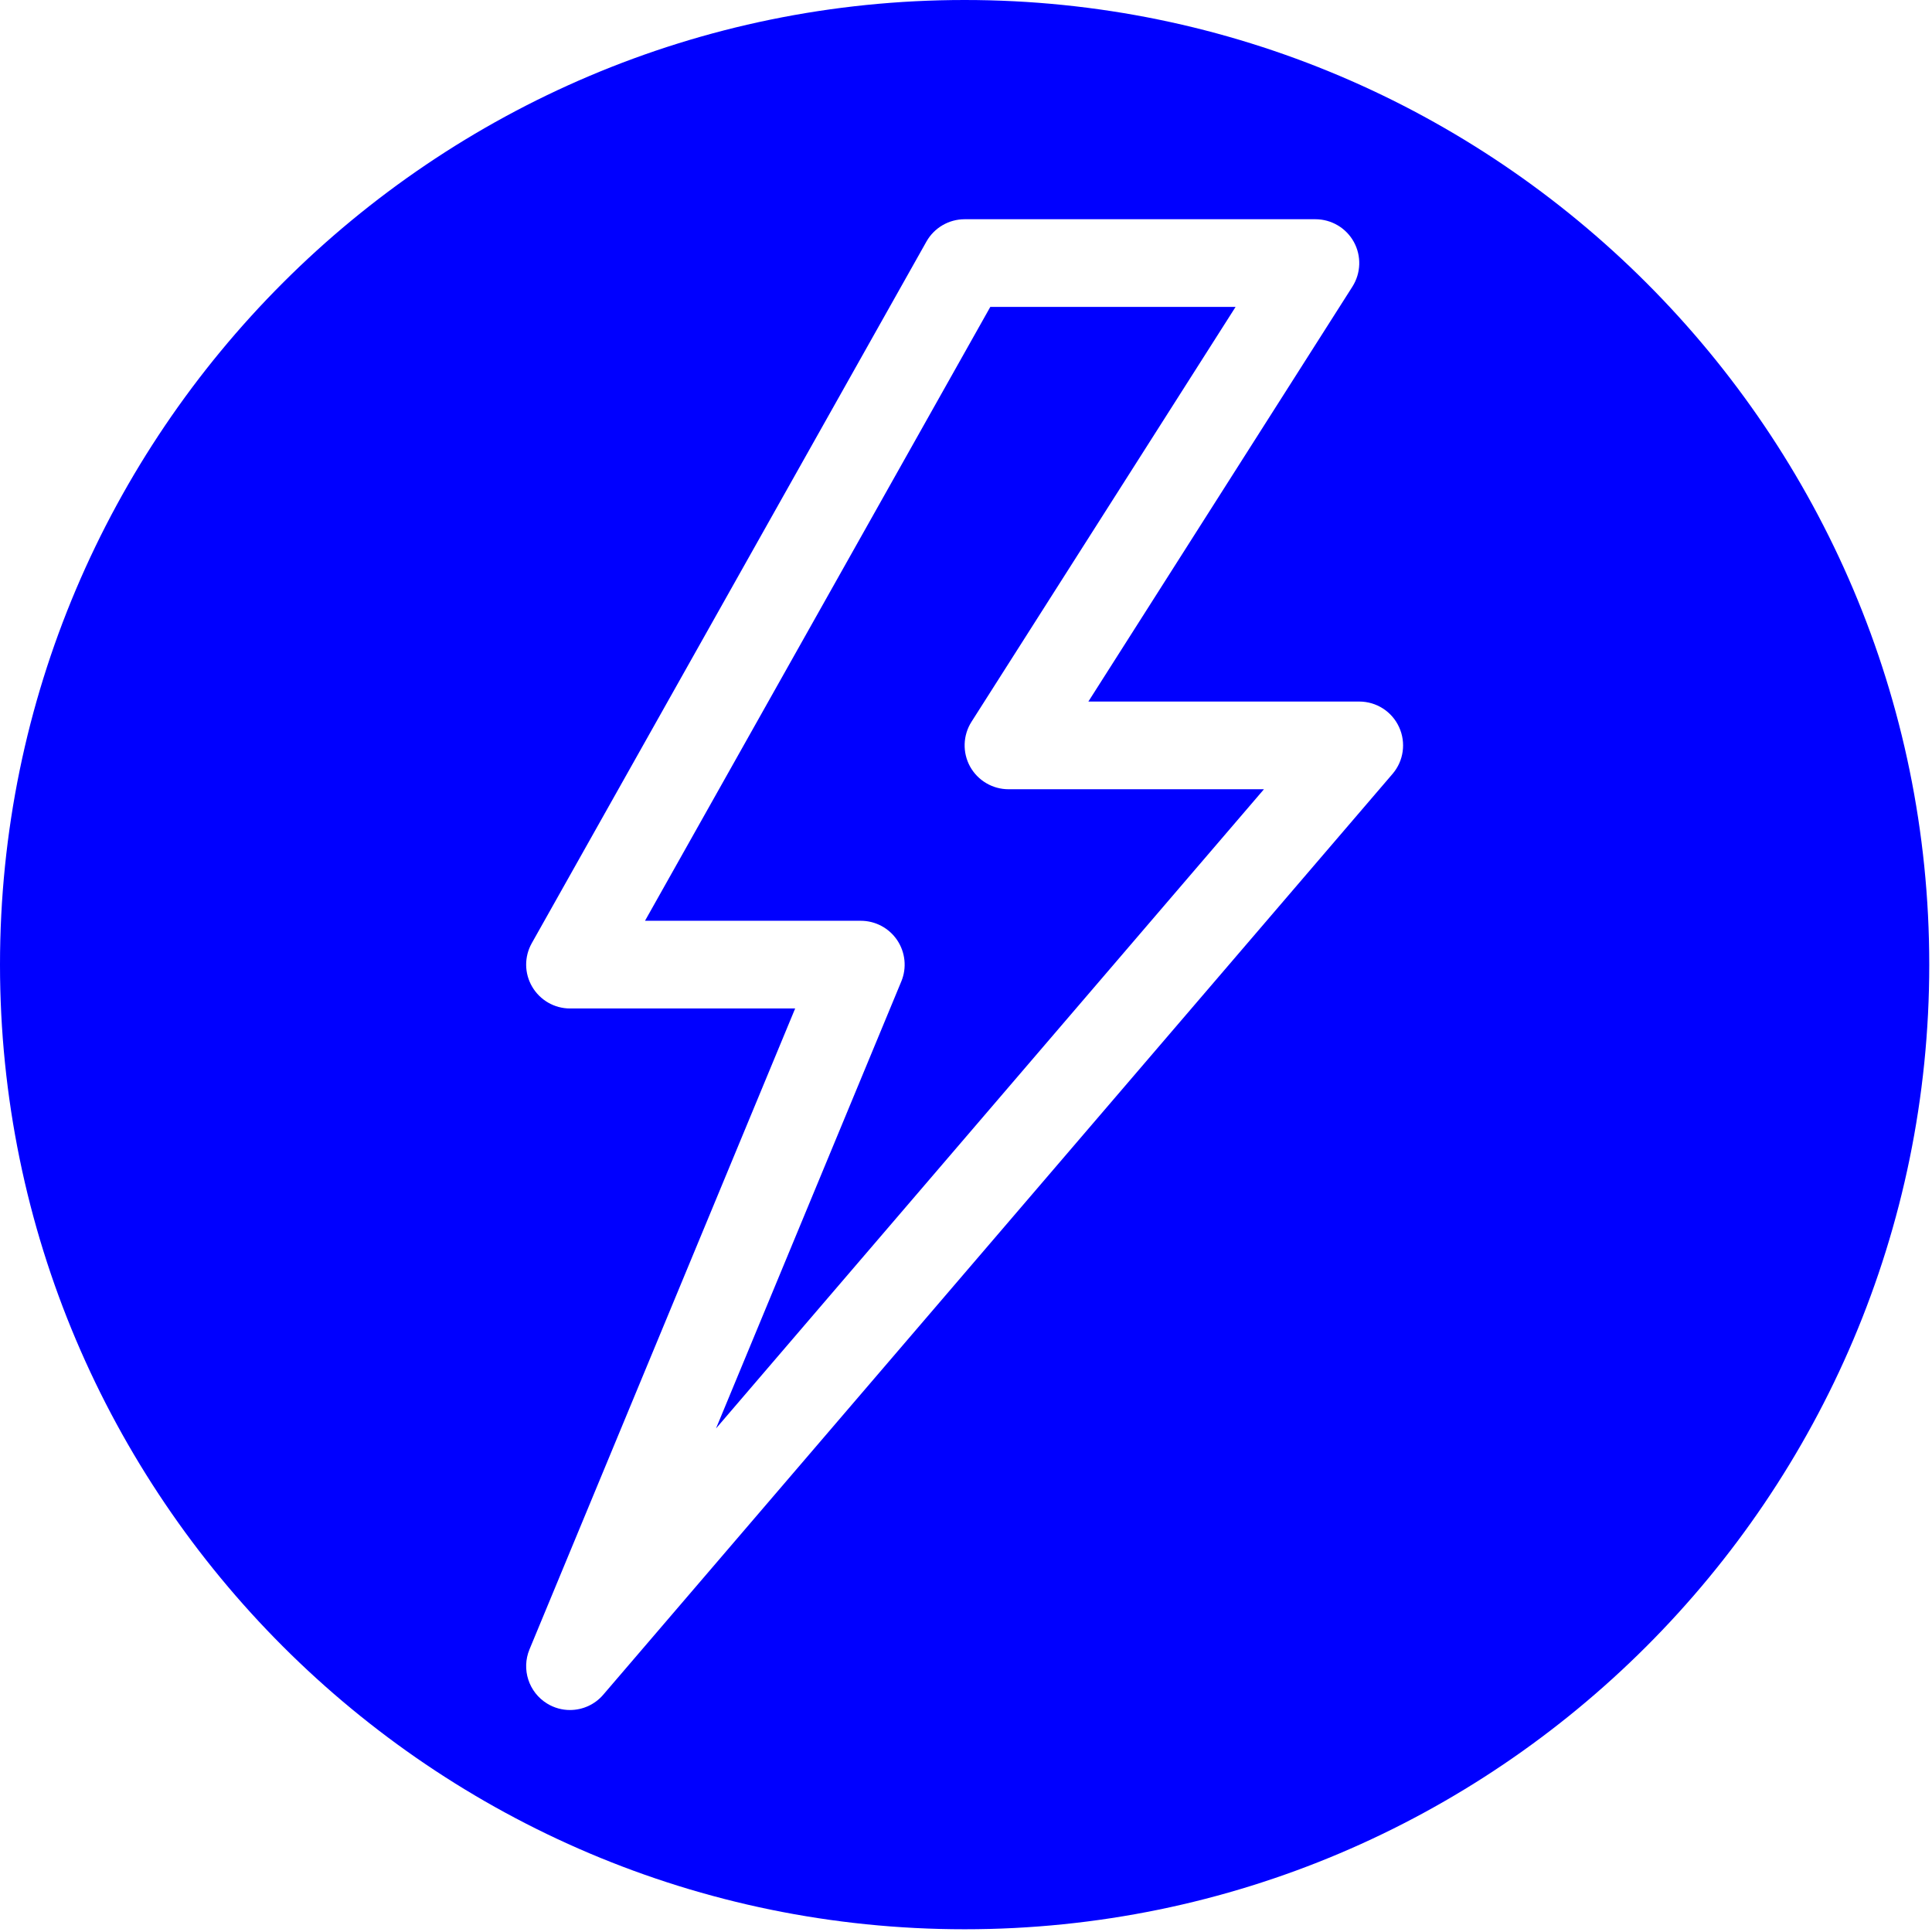
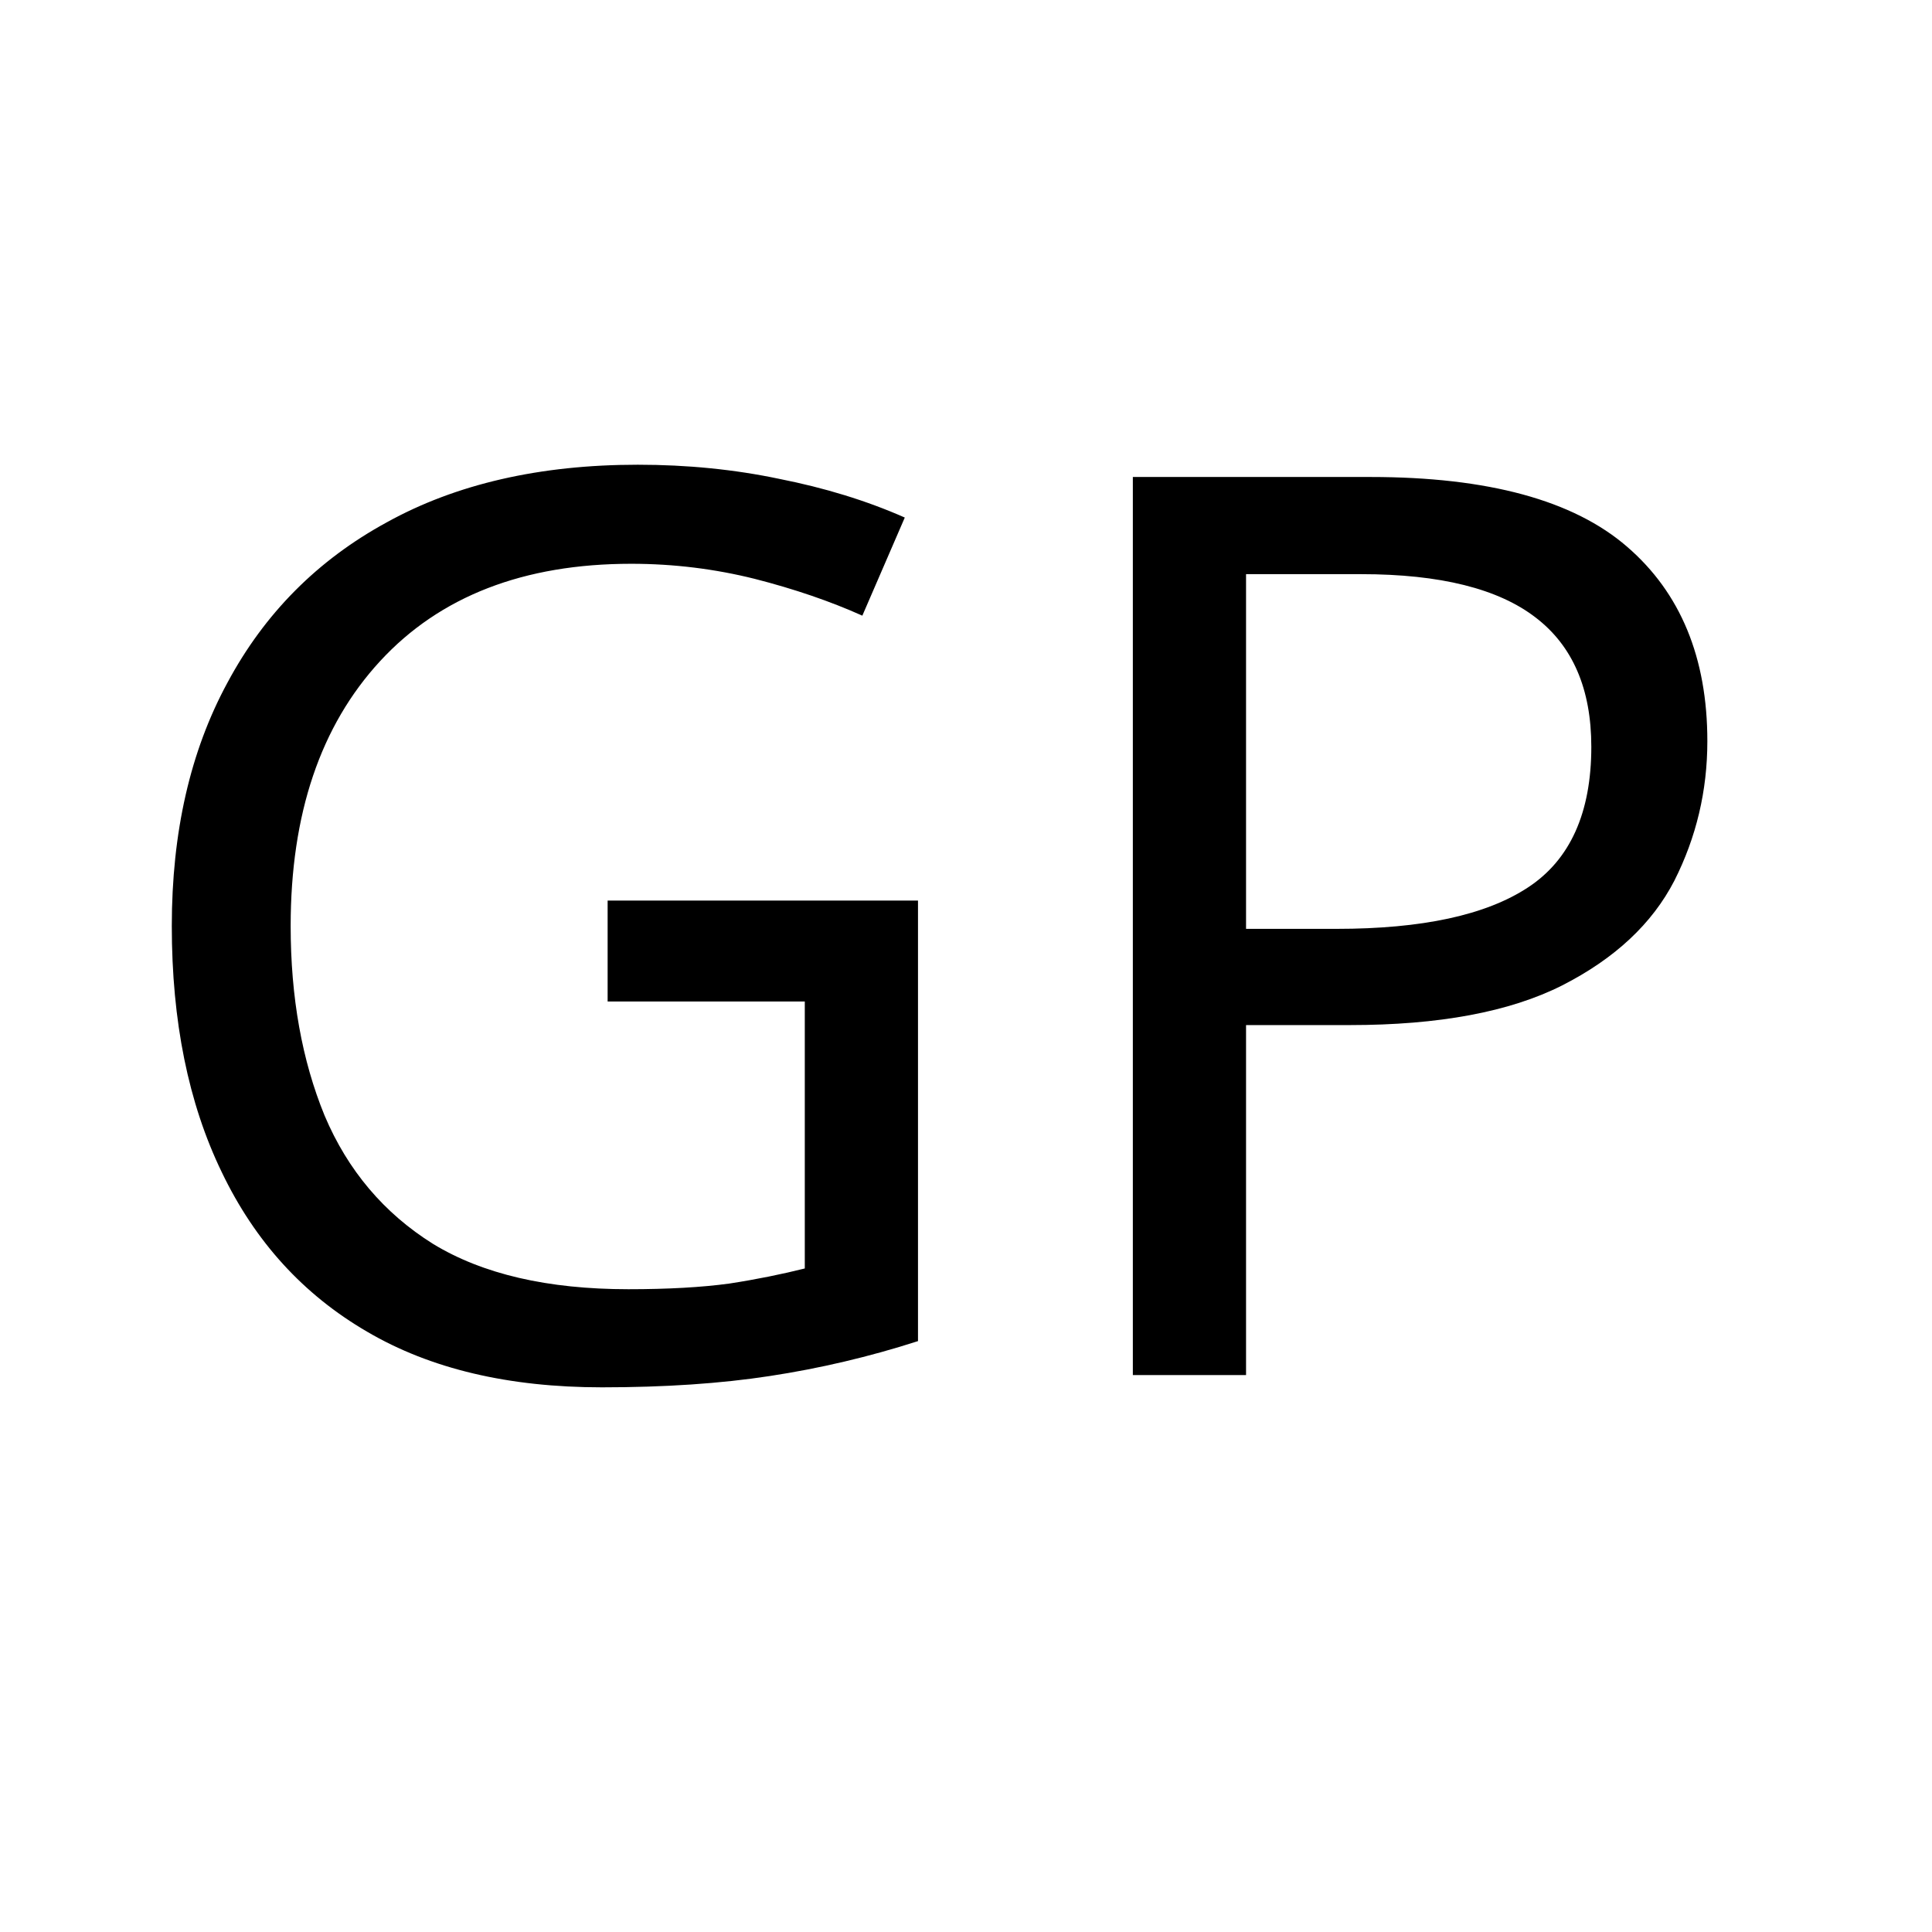
- <svg xmlns="http://www.w3.org/2000/svg" fill-rule="evenodd" stroke-linejoin="round" stroke-miterlimit="1.414" clip-rule="evenodd" viewBox="0 0 376 376">
-   <path fill="none" d="M0 0h375.467v375.467H0z" />
-   <clipPath id="a">
-     <path d="M0 0h375.467v375.467H0z" />
-   </clipPath>
-   <g fill="#00f" fill-rule="nonzero" clip-path="url(#a)">
-     <path d="M188.785 149.171c-1.494-2.73-1.391-6.058.281-8.695l51.397-80.743h-47.736L125.528 179.2h42.001c2.85 0 5.504 1.425 7.091 3.789 1.579 2.372 1.886 5.376.794 8.004l-36.07 87.014L245.985 153.6H196.27c-3.116 0-5.983-1.707-7.485-4.429z" />
-     <path d="M187.733 0C84.216 0 0 84.216 0 187.733c0 103.509 84.216 187.734 187.733 187.734 103.518 0 187.734-84.224 187.734-187.734C375.466 84.216 291.25 0 187.733 0zm83.277 150.613l-153.6 179.199c-1.665 1.955-4.062 2.987-6.486 2.987-1.519 0-3.072-.409-4.454-1.262-3.575-2.201-5.026-6.665-3.422-10.539l51.704-124.732h-43.819c-3.029 0-5.828-1.612-7.364-4.232-1.536-2.611-1.562-5.845-.068-8.49l76.8-136.533c1.51-2.679 4.352-4.344 7.432-4.344h68.268c3.115 0 5.982 1.698 7.483 4.421 1.494 2.731 1.391 6.058-.281 8.695l-51.388 80.751h52.719c3.337 0 6.358 1.937 7.748 4.967 1.39 3.019.904 6.587-1.272 9.112z" />
+ <svg xmlns="http://www.w3.org/2000/svg" width="100%" height="100%" viewBox="0 0 32 32" version="1.1" xml:space="preserve" style="fill-rule:evenodd;clip-rule:evenodd;stroke-linejoin:round;stroke-miterlimit:2;">
+   <g transform="matrix(1,0,0,1,0.0759744,7.29887)">
+     <g transform="matrix(20.8333,0,0,20.8333,30.4839,15.477)">
+         </g>
+     <text x="1.505px" y="15.477px" style="font-family:'Alpha-Headline', 'Alpha';font-weight:500;font-size:20.833px;">GP</text>
  </g>
</svg>
